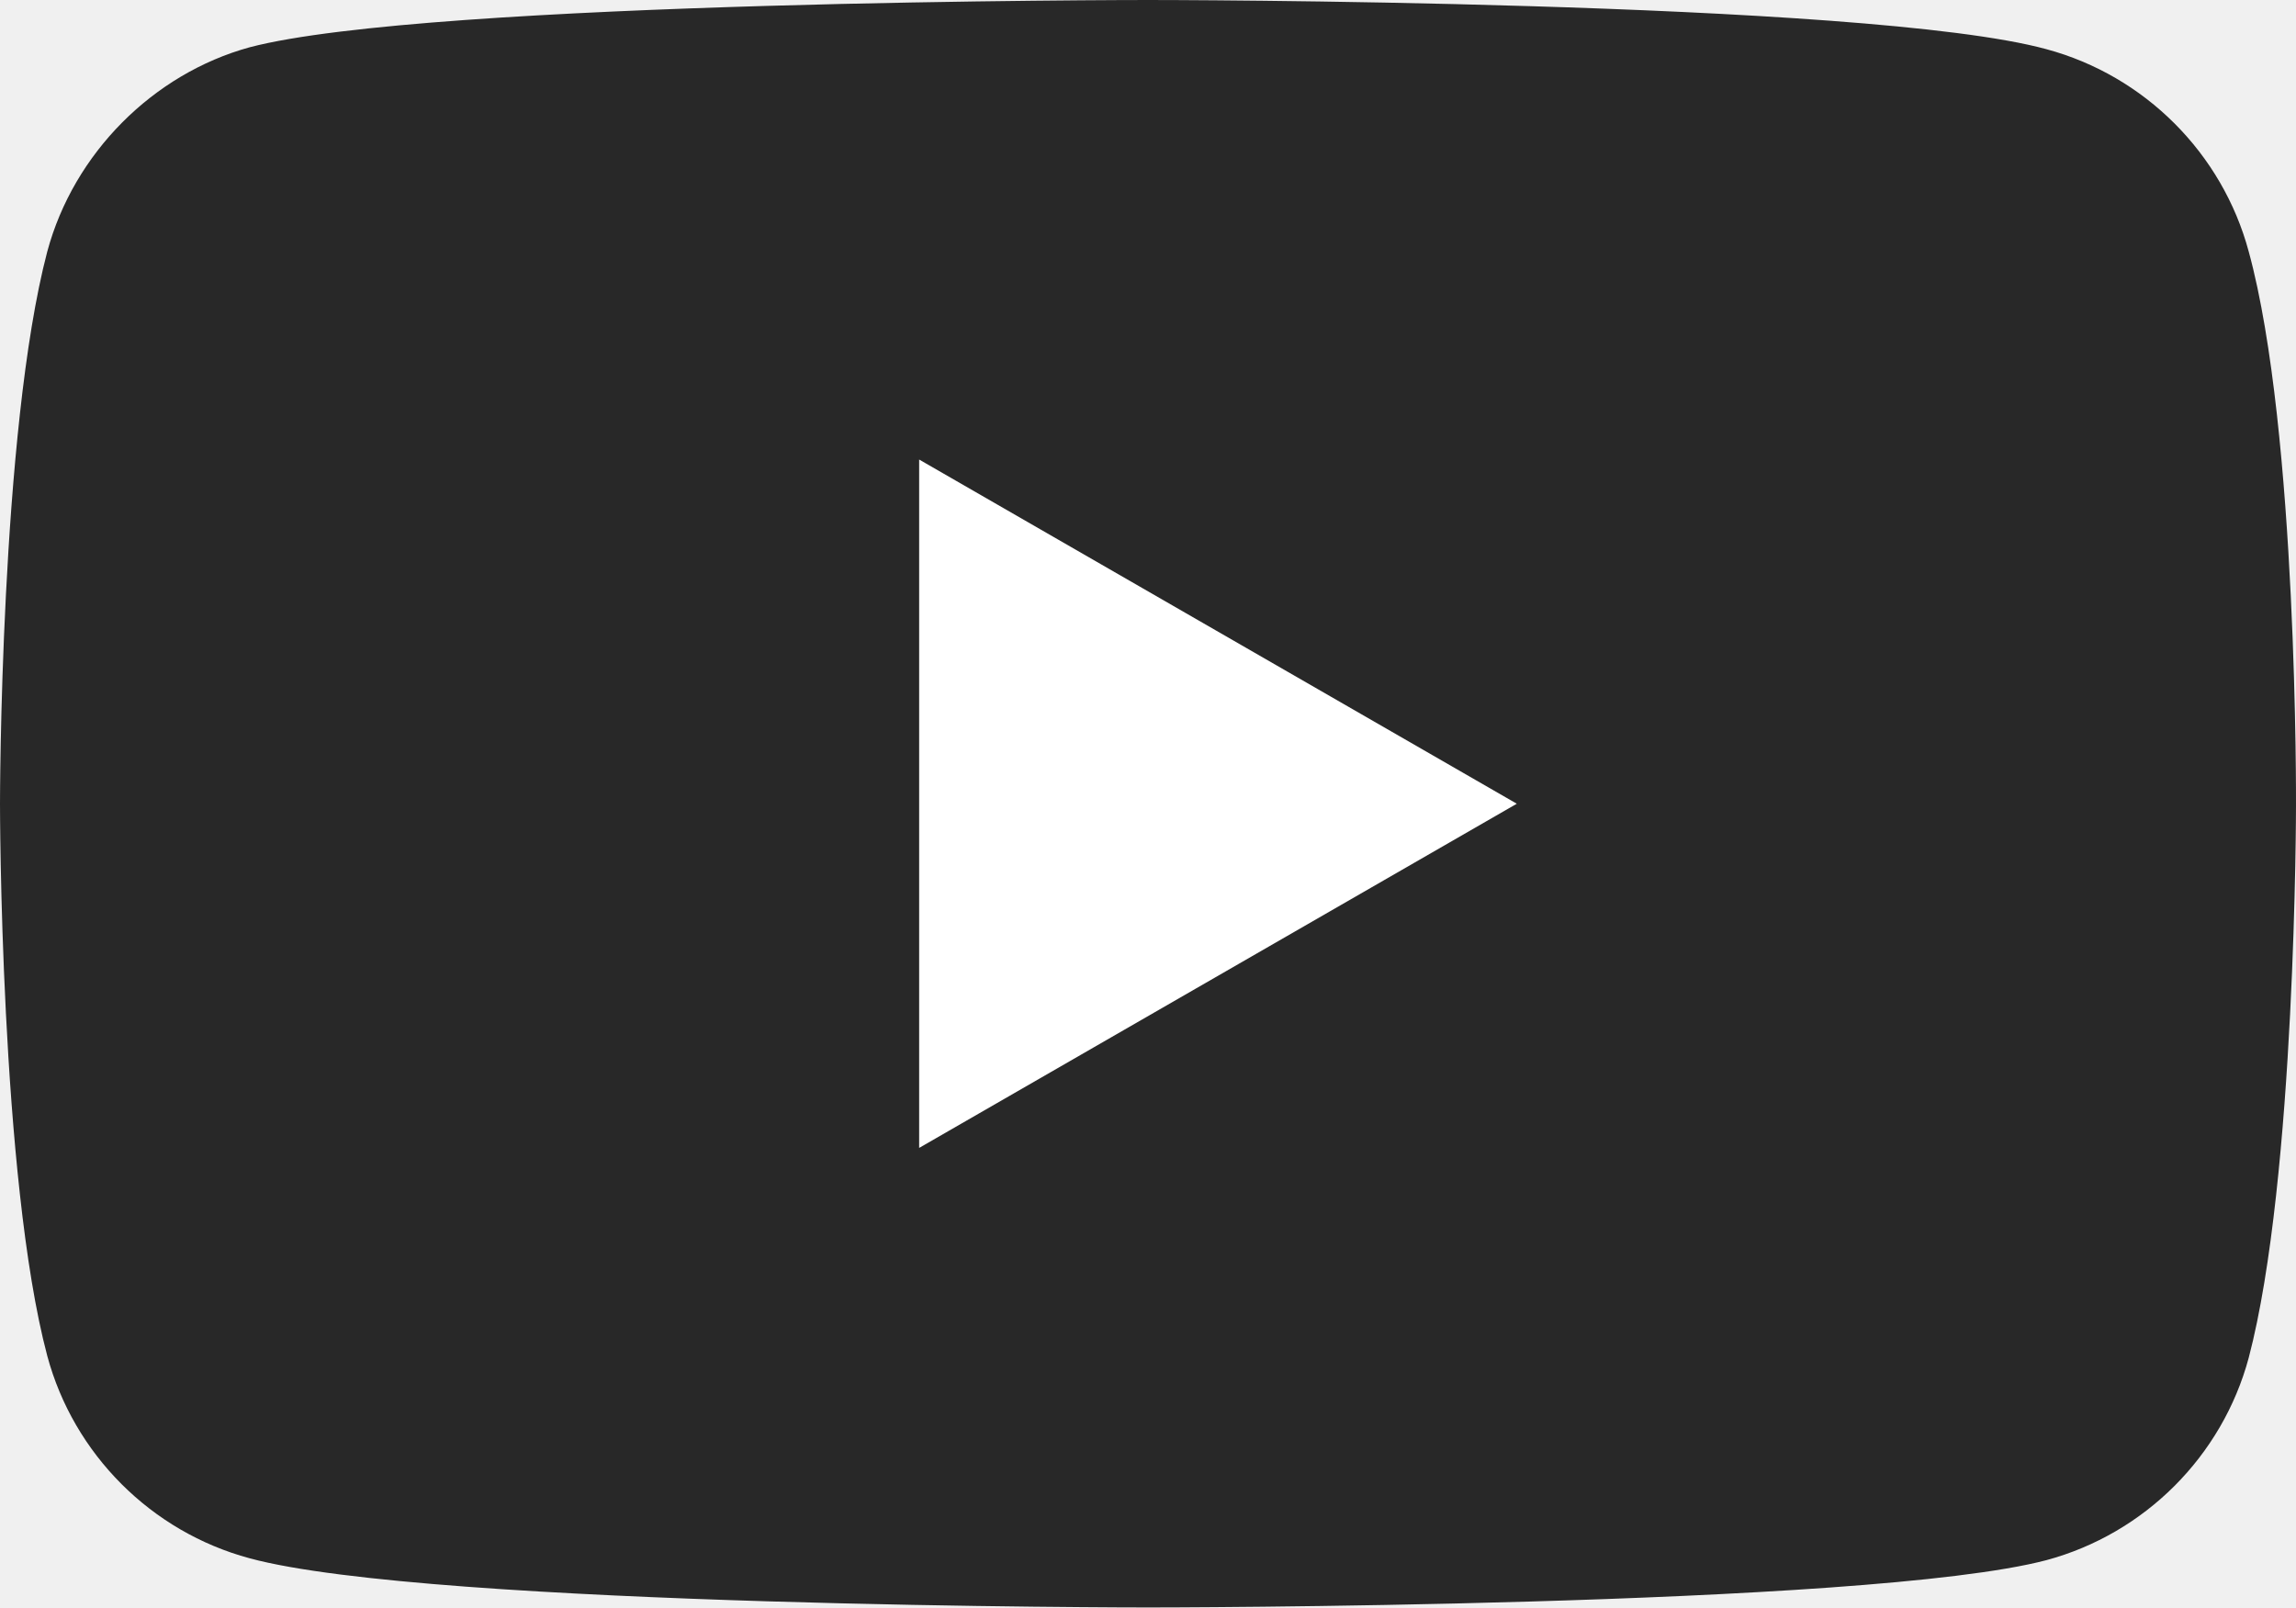
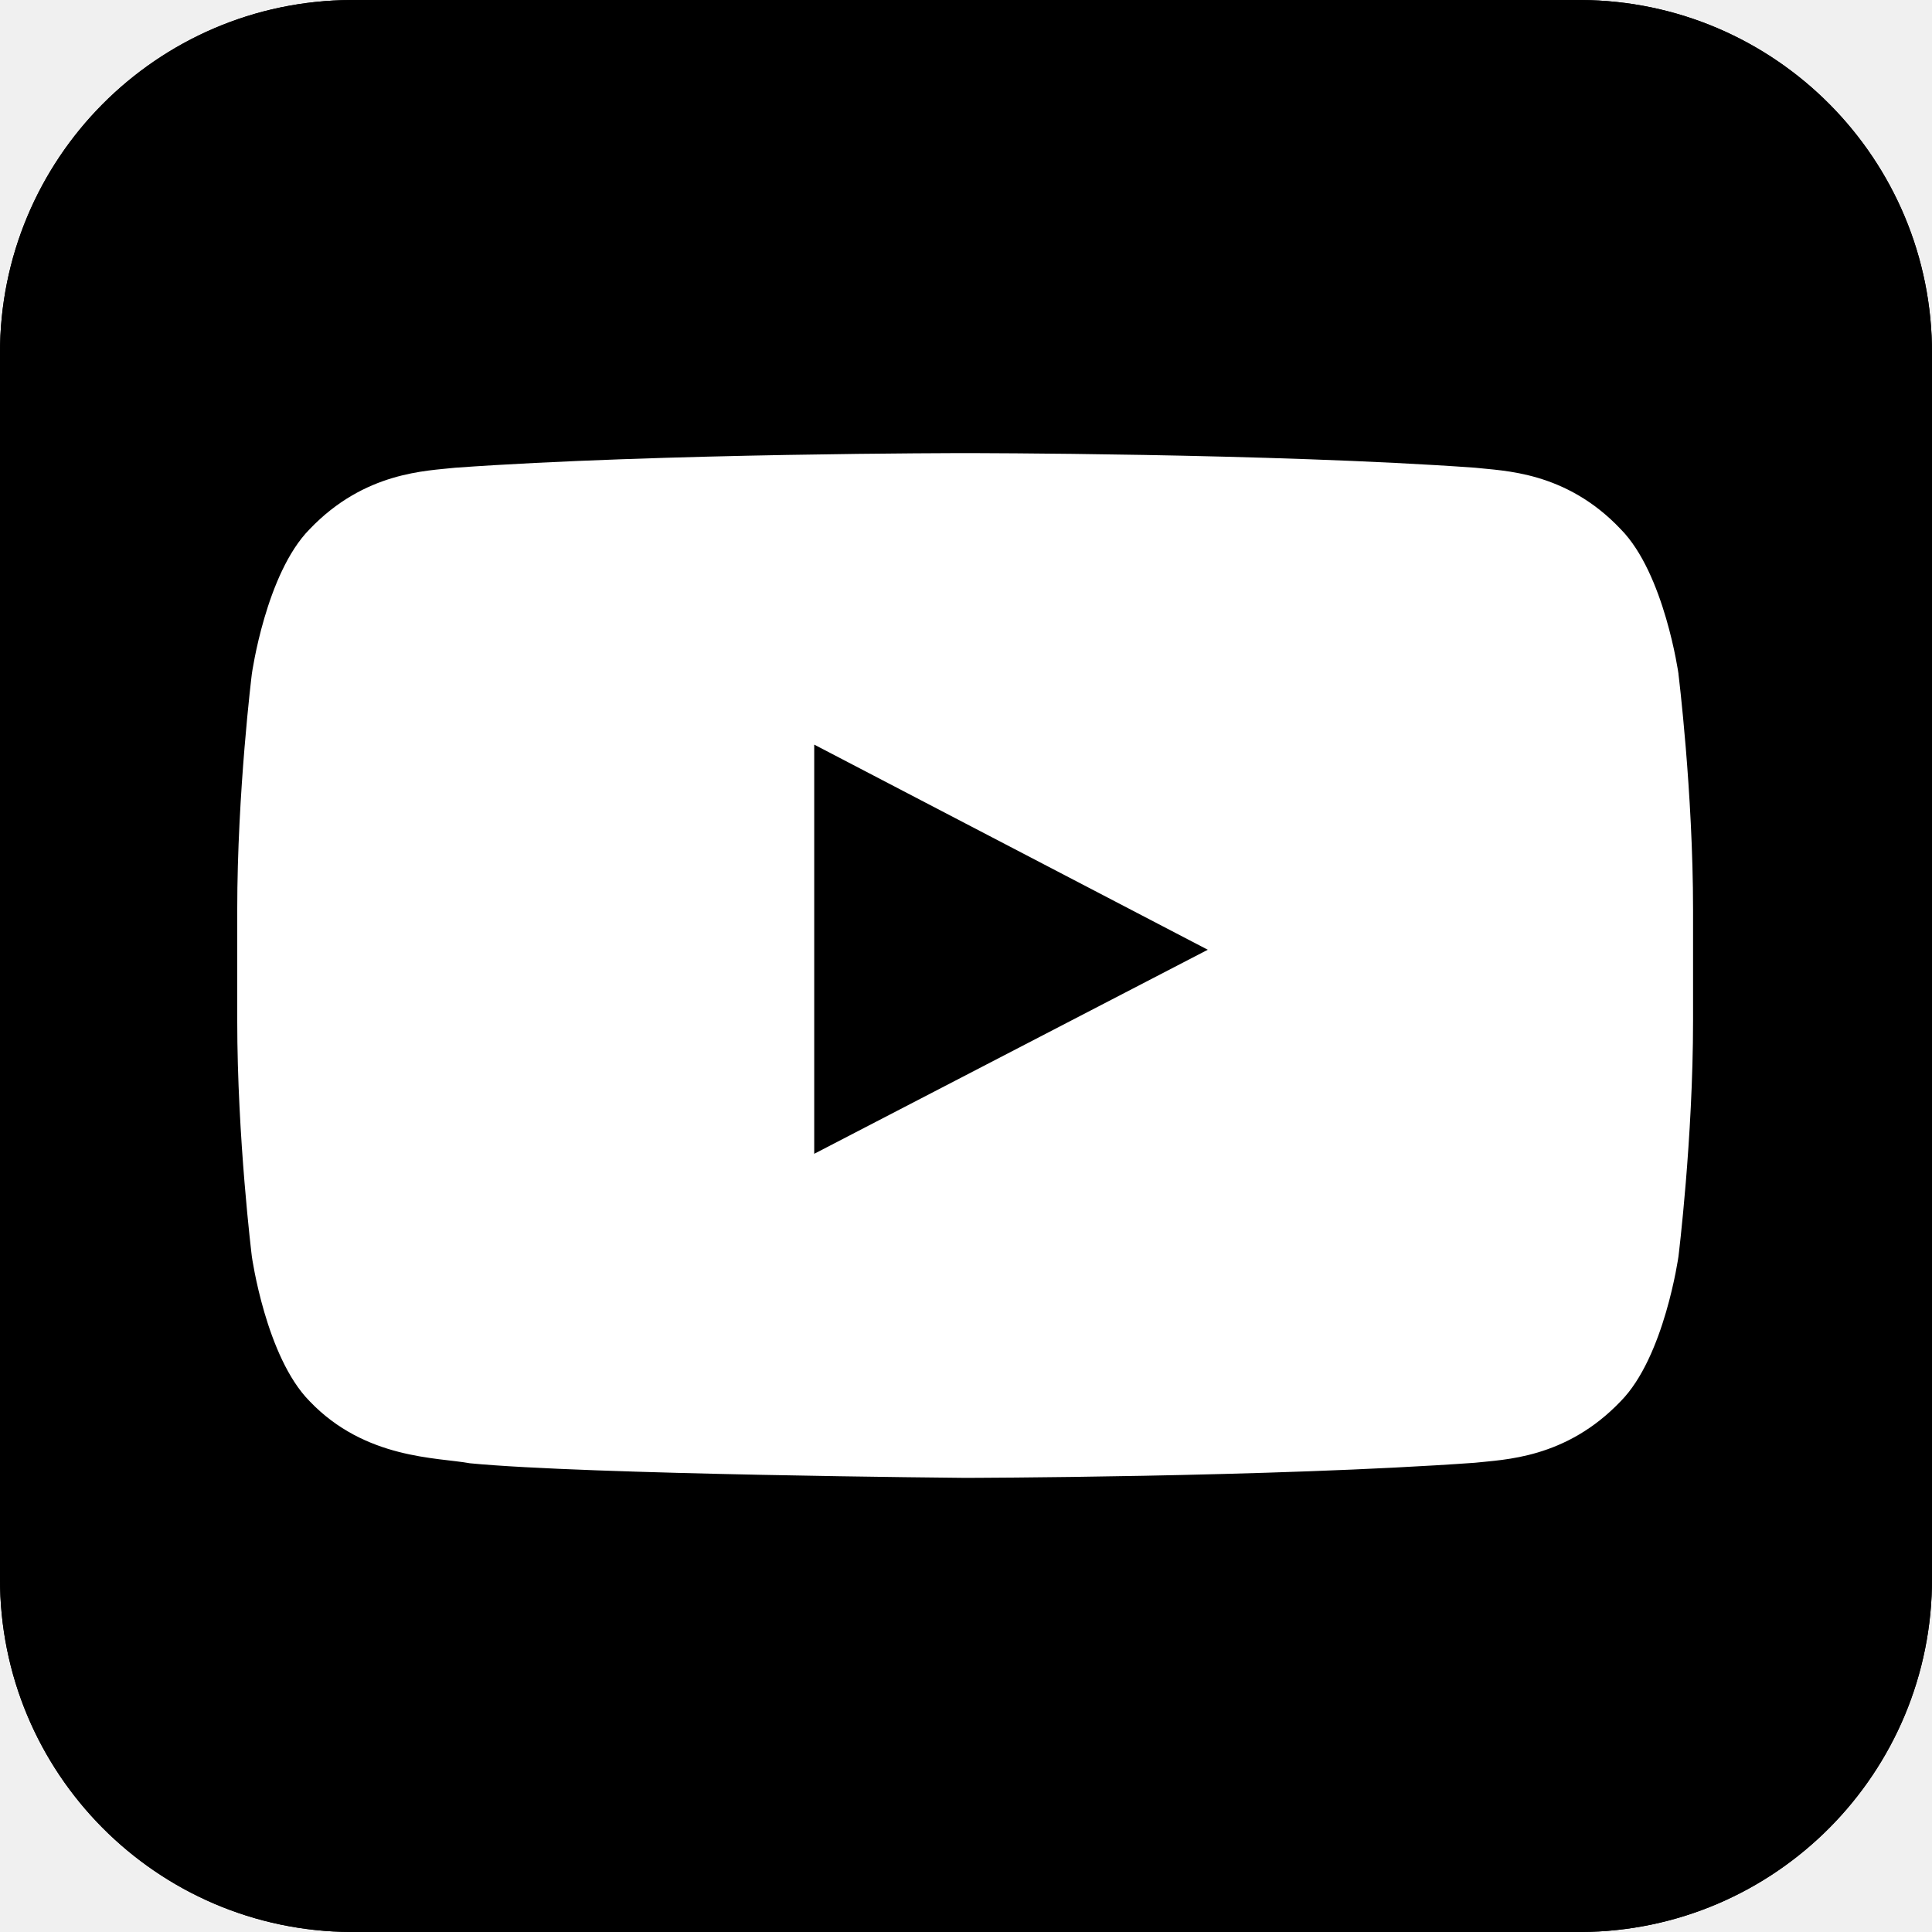
- <svg xmlns="http://www.w3.org/2000/svg" version="1.1" id="Layer_1" x="0px" y="0px" viewBox="0 0 71.412 50" xml:space="preserve" width="71.412" height="50">
-   <defs id="defs31" />
-   <style type="text/css" id="style3">
- 	.st0{fill:#FF0000;}
- 	.st1{fill:#FFFFFF;}
- 	.st2{fill:#282828;}
- </style>
-   <g id="g5" transform="scale(0.5882353,0.5882353)">
-     <path class="st0" d="M 118.9,13.3 C 117.5,8.1 113.4,4 108.2,2.6 98.7,0 60.7,0 60.7,0 60.7,0 22.7,0 13.2,2.5 8.1,3.9 3.9,8.1 2.5,13.3 0,22.8 0,42.5 0,42.5 0,42.5 0,62.3 2.5,71.7 3.9,76.9 8,81 13.2,82.4 22.8,85 60.7,85 60.7,85 c 0,0 38,0 47.5,-2.5 5.2,-1.4 9.3,-5.5 10.7,-10.7 2.5,-9.5 2.5,-29.2 2.5,-29.2 0,0 0.1,-19.8 -2.5,-29.3 z" id="path7" style="fill:#282828;fill-opacity:1" />
-     <polygon class="st1" points="80.2,42.5 48.6,24.3 48.6,60.7 " id="polygon9" style="fill:#ffffff" />
+ <svg xmlns="http://www.w3.org/2000/svg" version="1.1" viewBox="0 0 34 34">
+   <path d="m-12.642-41.559s-0.196-1.405-0.808-2.024c-0.77-0.816-1.646-0.816-2.039-0.861-2.855-0.204-7.129-0.204-7.129-0.204h-0.008s-4.275 0-7.129 0.204c-0.4 0.045-1.269 0.053-2.039 0.861-0.612 0.619-0.808 2.024-0.808 2.024s-0.204 1.646-0.204 3.3v1.548c0 1.646 0.204 3.3 0.204 3.3s0.196 1.405 0.808 2.024c0.778 0.816 1.79 0.785 2.243 0.869 1.631 0.159 6.926 0.204 6.926 0.204s4.282-0.008 7.137-0.211c0.4-0.045 1.269-0.053 2.039-0.861 0.612-0.619 0.808-2.024 0.808-2.024s0.204-1.646 0.204-3.3v-1.548c0-1.654-0.204-3.3-0.204-3.3zm-12.091 6.714v-5.725l5.506 2.87z" fill="#fff" stroke-width=".076" />
+   <g data-name="Layer 2">
+     <g id="back">
+       <path d="M6.18,34H27.82A6.21,6.21,0,0,0,34,27.77V6.23A6.21,6.21,0,0,0,27.82,0H6.18A6.21,6.21,0,0,0,0,6.23V27.77A6.21,6.21,0,0,0,6.18,34Zm.75-9a9.16,9.16,0,0,0,5.69-2,4.57,4.57,0,0,1-4.28-3.2,4.66,4.66,0,0,0,2.07-.08,4.62,4.62,0,0,1-3.68-4.53v-.06a4.47,4.47,0,0,0,2.08.58,4.62,4.62,0,0,1-2-3.84,4.67,4.67,0,0,1,.62-2.32,13,13,0,0,0,9.44,4.82,4.51,4.51,0,0,1-.12-1.05,4.58,4.58,0,0,1,7.93-3.16,8.88,8.88,0,0,0,2.9-1.12,4.59,4.59,0,0,1-2,2.56,8.92,8.92,0,0,0,2.63-.73,9.14,9.14,0,0,1-2.29,2.39c0,.2,0,.4,0,.6a13,13,0,0,1-20,11.06A9.69,9.69,0,0,0,6.93,25Z" />
+     </g>
+     <path d="m6.18 34h21.64c3.426-0.017 6.191-2.804 6.18-6.23v-21.54c0.011-3.426-2.754-6.213-6.18-6.23h-21.64c-3.426 0.017-6.191 2.804-6.18 6.23v21.54c-0.011 3.426 2.754 6.213 6.18 6.23z" />
+     <path d="m29.539 11.86s-0.247-1.767-1.016-2.546c-0.969-1.026-2.071-1.026-2.565-1.083-3.591-0.257-8.968-0.257-8.968-0.257h-0.009s-5.377 0-8.968 0.257c-0.503 0.057-1.596 0.067-2.565 1.083-0.769 0.779-1.016 2.546-1.016 2.546s-0.257 2.071-0.257 4.152v1.948c0 2.071 0.257 4.152 0.257 4.152s0.247 1.767 1.016 2.546c0.979 1.026 2.252 0.988 2.821 1.093 2.052 0.2 8.711 0.257 8.711 0.257s5.386-0.009 8.977-0.266c0.503-0.057 1.596-0.067 2.565-1.083 0.769-0.779 1.016-2.546 1.016-2.546s0.257-2.071 0.257-4.152v-1.948c0-2.08-0.257-4.152-0.257-4.152zm-15.21 8.445v-7.201l6.926 3.61z" fill="#fff" stroke-width=".095" />
  </g>
</svg>
